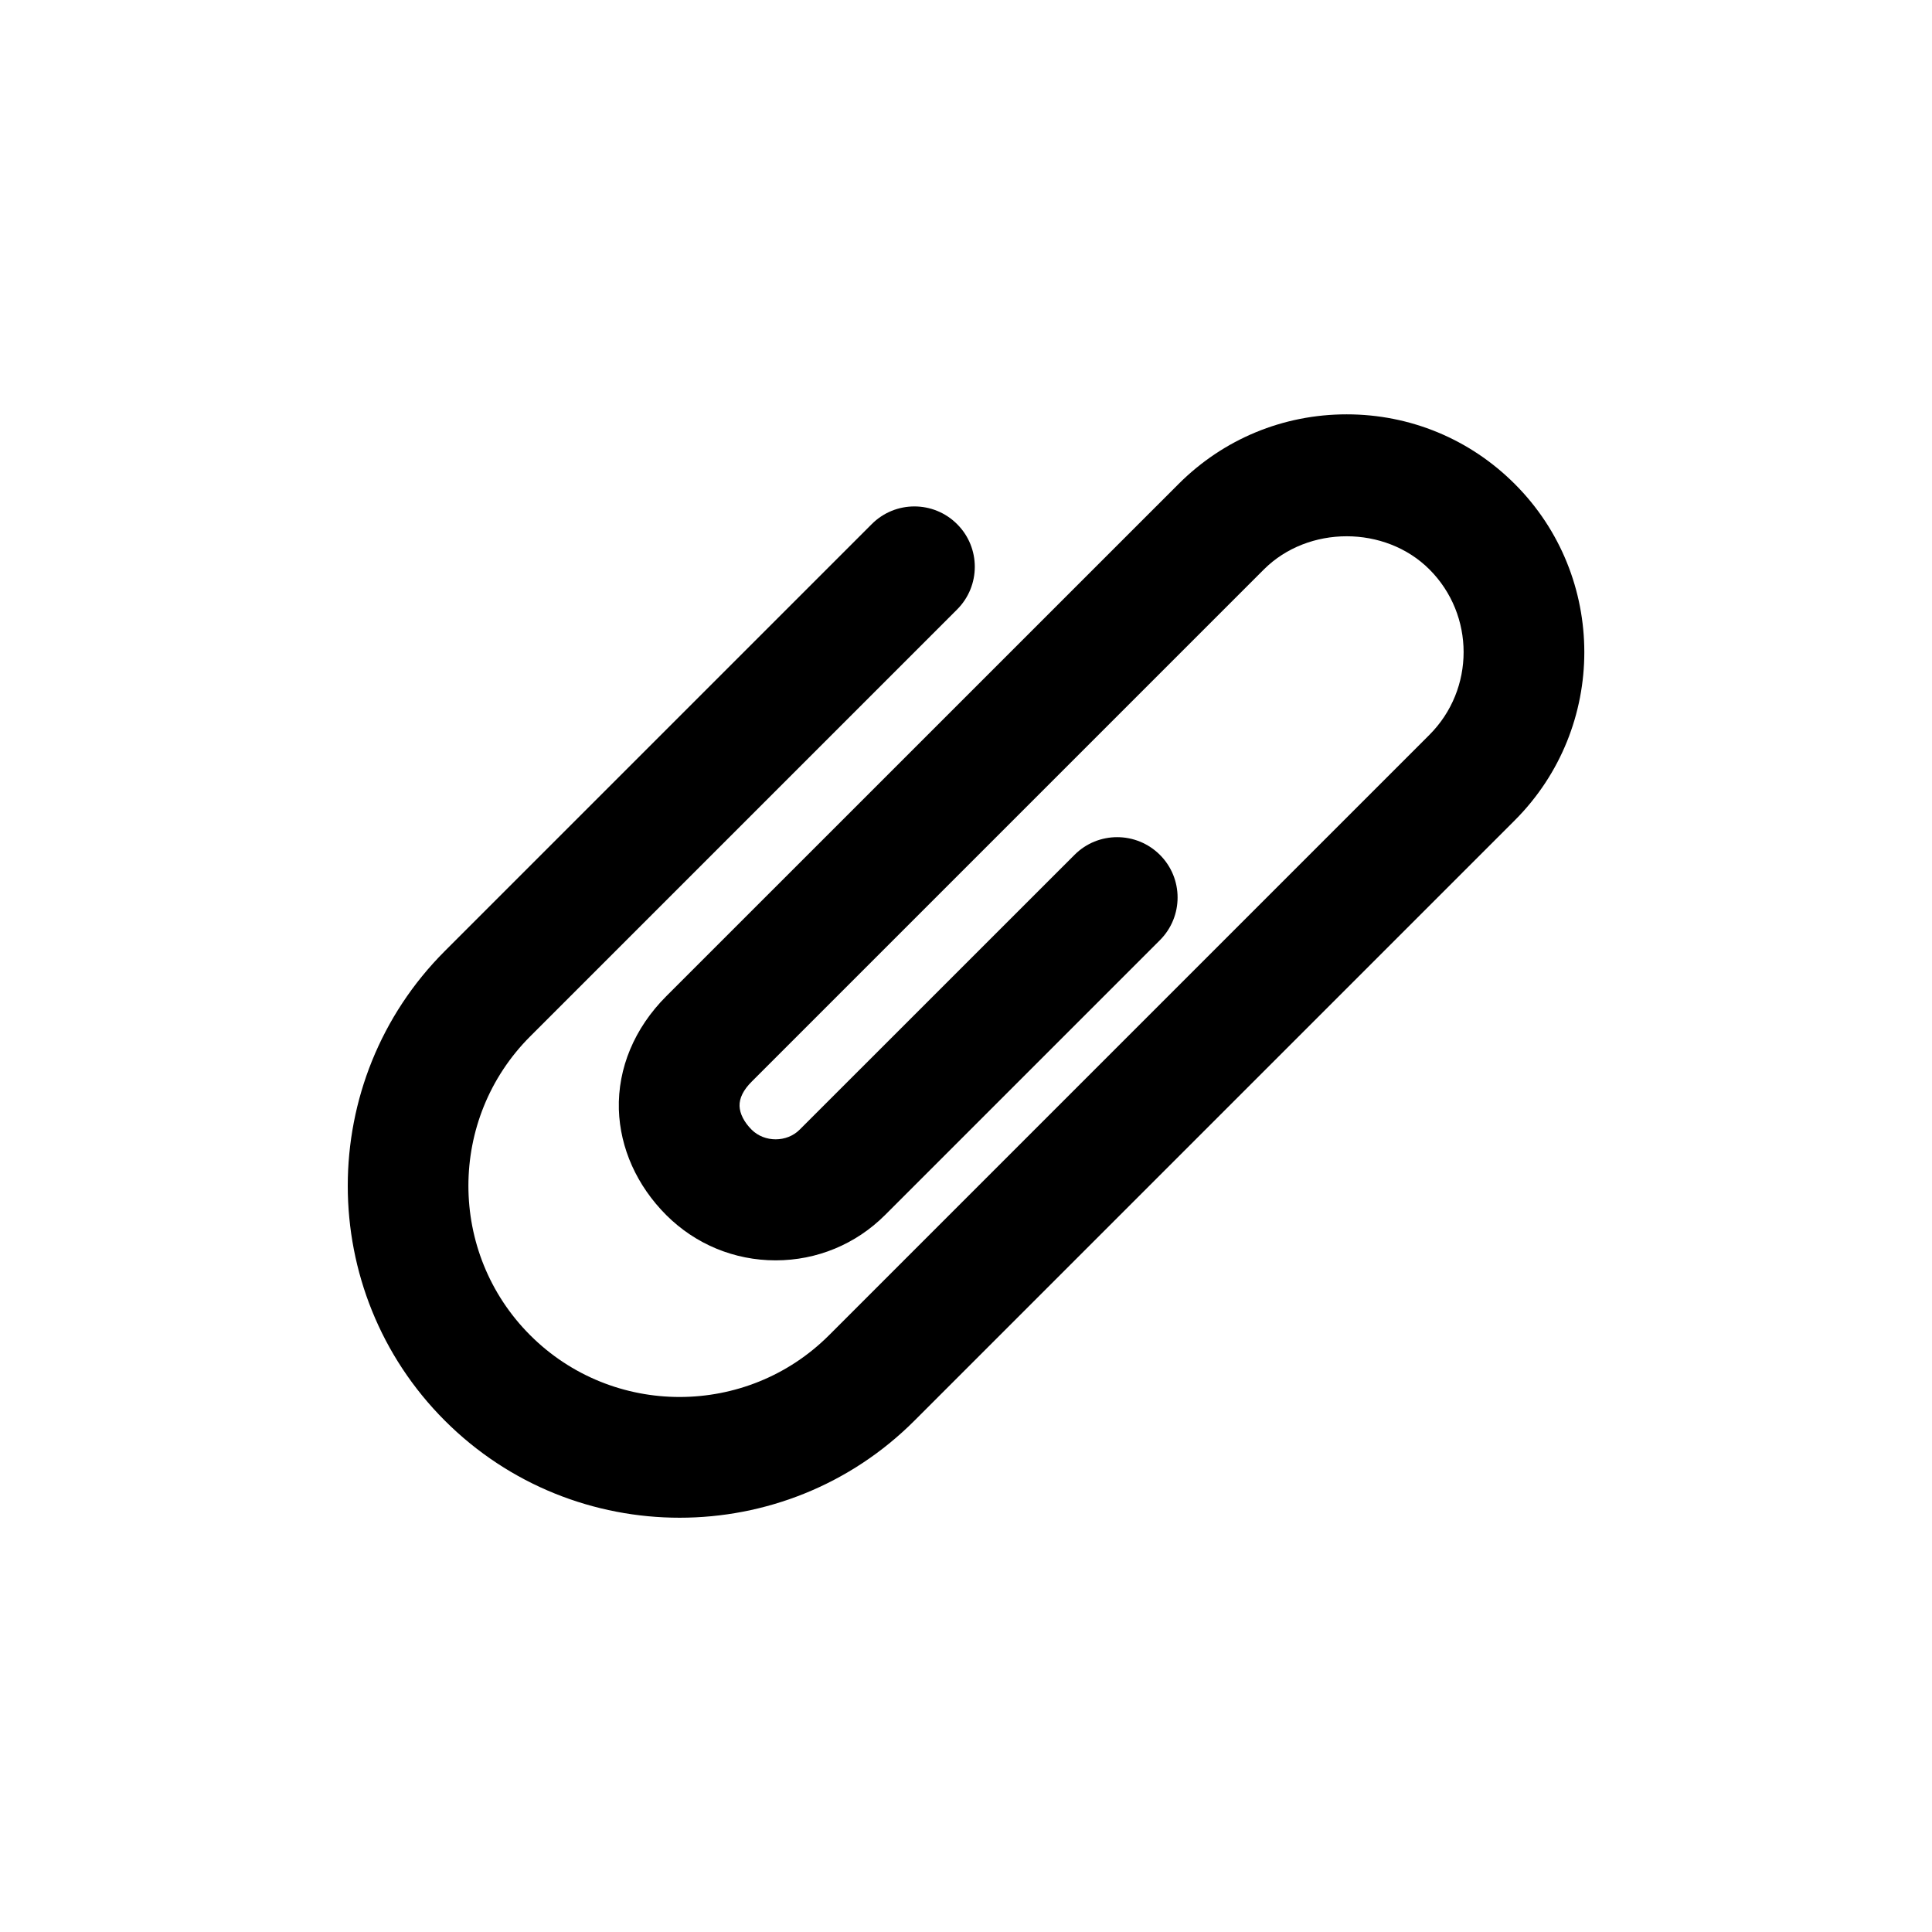
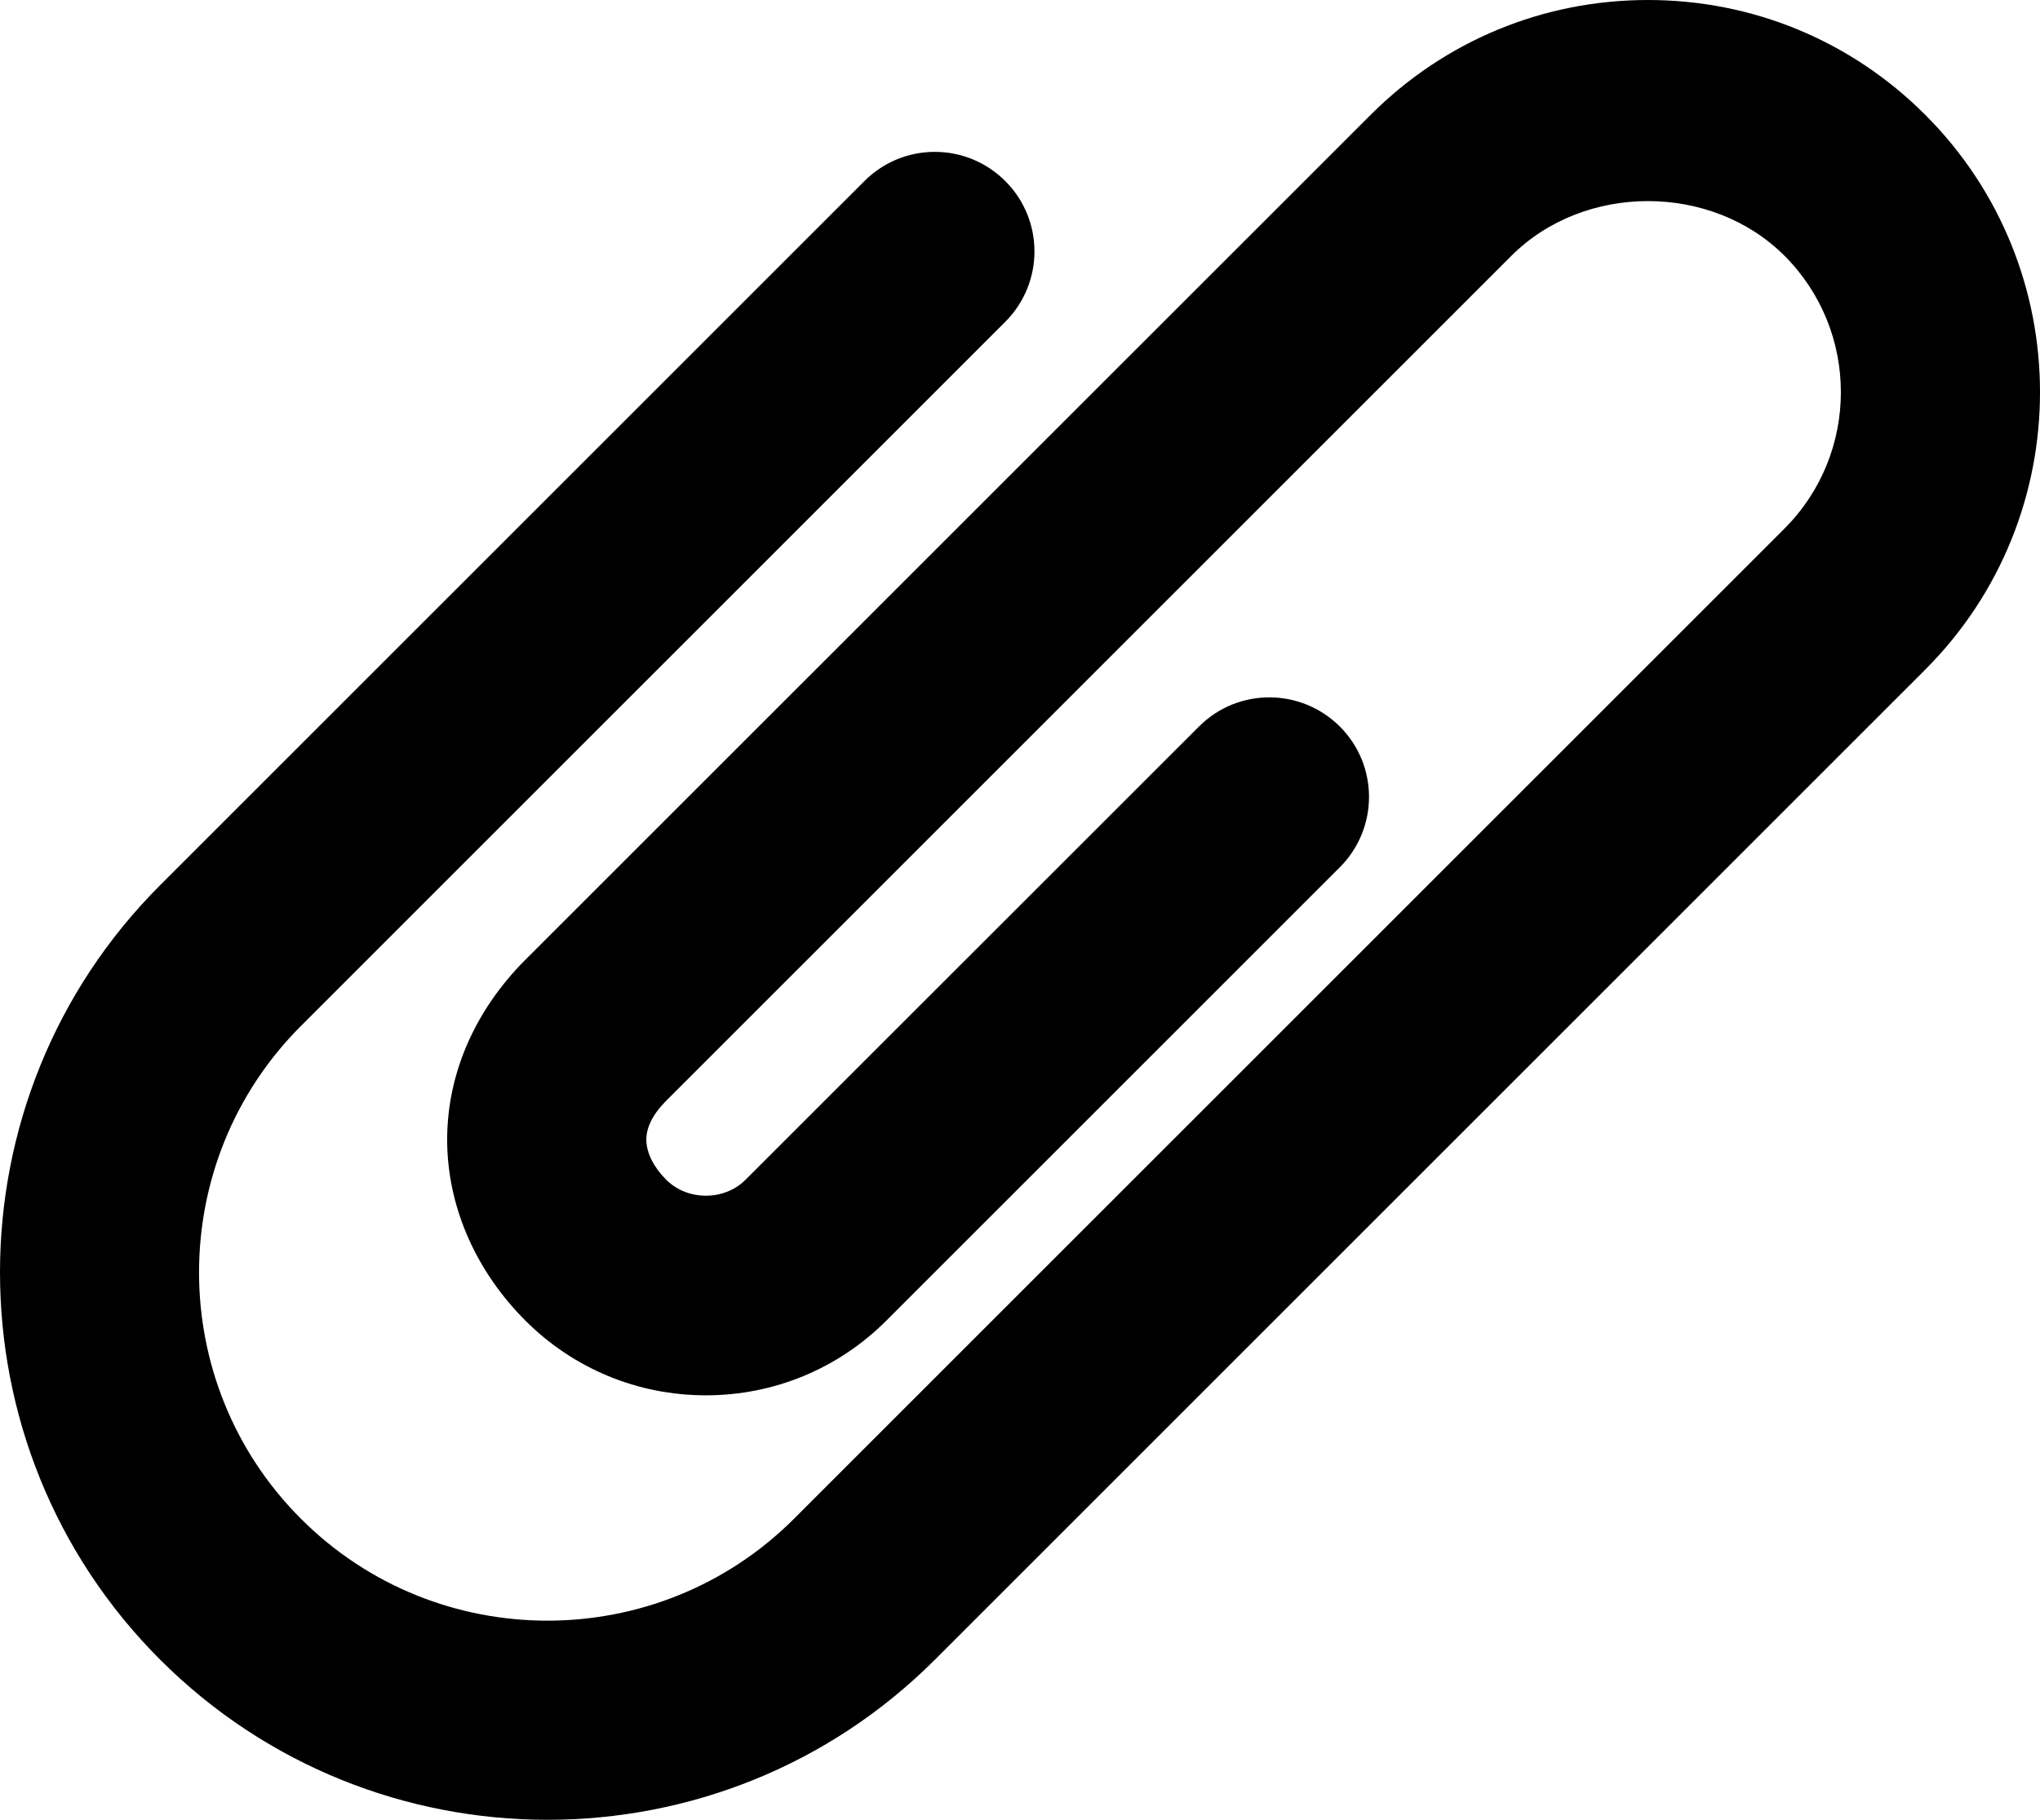
- <svg xmlns="http://www.w3.org/2000/svg" version="1.1" x="0px" y="0px" viewBox="0 0 28 28" style="enable-background:new 0 0 28 28;" xml:space="preserve">
+ <svg xmlns="http://www.w3.org/2000/svg" version="1.1" id="XMLID_1_" x="0px" y="0px" viewBox="0 0 17.921 15.991" enable-background="new 0 0 17.921 15.991" xml:space="preserve">
  <g id="paperclip">
    <g>
      <g>
-         <path d="M21.953,7.014c-0.651-0.651-1.516-1.009-2.436-1.009c-0.92,0-1.785,0.358-2.436,1.009l-7.425,7.424     c-0.461,0.461-0.704,1.043-0.687,1.641c0.017,0.561,0.261,1.104,0.686,1.53c0.423,0.423,0.987,0.657,1.586,0.657     c0.599,0,1.163-0.234,1.586-0.657l3.983-3.983c0.342-0.342,0.342-0.896,0-1.237s-0.896-0.342-1.237,0l-3.984,3.983     c-0.185,0.186-0.509,0.187-0.696,0c-0.109-0.109-0.171-0.231-0.175-0.343c-0.003-0.115,0.056-0.233,0.175-0.352l7.425-7.425     c0.641-0.64,1.757-0.64,2.398,0c0.661,0.661,0.661,1.737,0,2.398l-8.701,8.701c-1.194,1.193-3.137,1.194-4.331,0     c-1.194-1.194-1.194-3.137,0-4.331l6.187-6.187c0.342-0.342,0.342-0.896,0-1.237c-0.342-0.342-0.896-0.342-1.237,0l-6.187,6.187     c-1.876,1.876-1.876,4.93,0,6.806c0.938,0.938,2.171,1.407,3.403,1.407c1.233,0,2.465-0.469,3.403-1.407l8.701-8.701     C23.297,10.543,23.297,8.358,21.953,7.014z" />
+         <path d="M16.913,1.009C16.262,0.358,15.397,0,14.477,0s-1.785,0.358-2.436,1.009L4.616,8.433     c-0.461,0.461-0.704,1.043-0.687,1.641c0.017,0.561,0.261,1.104,0.686,1.53c0.423,0.423,0.987,0.657,1.586,0.657     c0.599,0,1.163-0.234,1.586-0.657l3.983-3.983c0.342-0.342,0.342-0.896,0-1.237s-0.896-0.342-1.237,0l-3.984,3.983     c-0.185,0.186-0.509,0.187-0.696,0c-0.109-0.109-0.171-0.231-0.175-0.343C5.675,9.909,5.734,9.791,5.853,9.672l7.425-7.425     c0.641-0.64,1.757-0.64,2.398,0c0.661,0.661,0.661,1.737,0,2.398l-8.701,8.701c-1.194,1.193-3.137,1.194-4.331,0     s-1.194-3.137,0-4.331l6.187-6.187c0.342-0.342,0.342-0.896,0-1.237c-0.342-0.342-0.896-0.342-1.237,0L1.407,7.778     c-1.876,1.876-1.876,4.93,0,6.806c0.938,0.938,2.171,1.407,3.403,1.407c1.233,0,2.465-0.469,3.403-1.407l8.701-8.701     C18.257,4.538,18.257,2.353,16.913,1.009z" />
      </g>
    </g>
  </g>
-   <g id="Layer_1">
- </g>
</svg>
